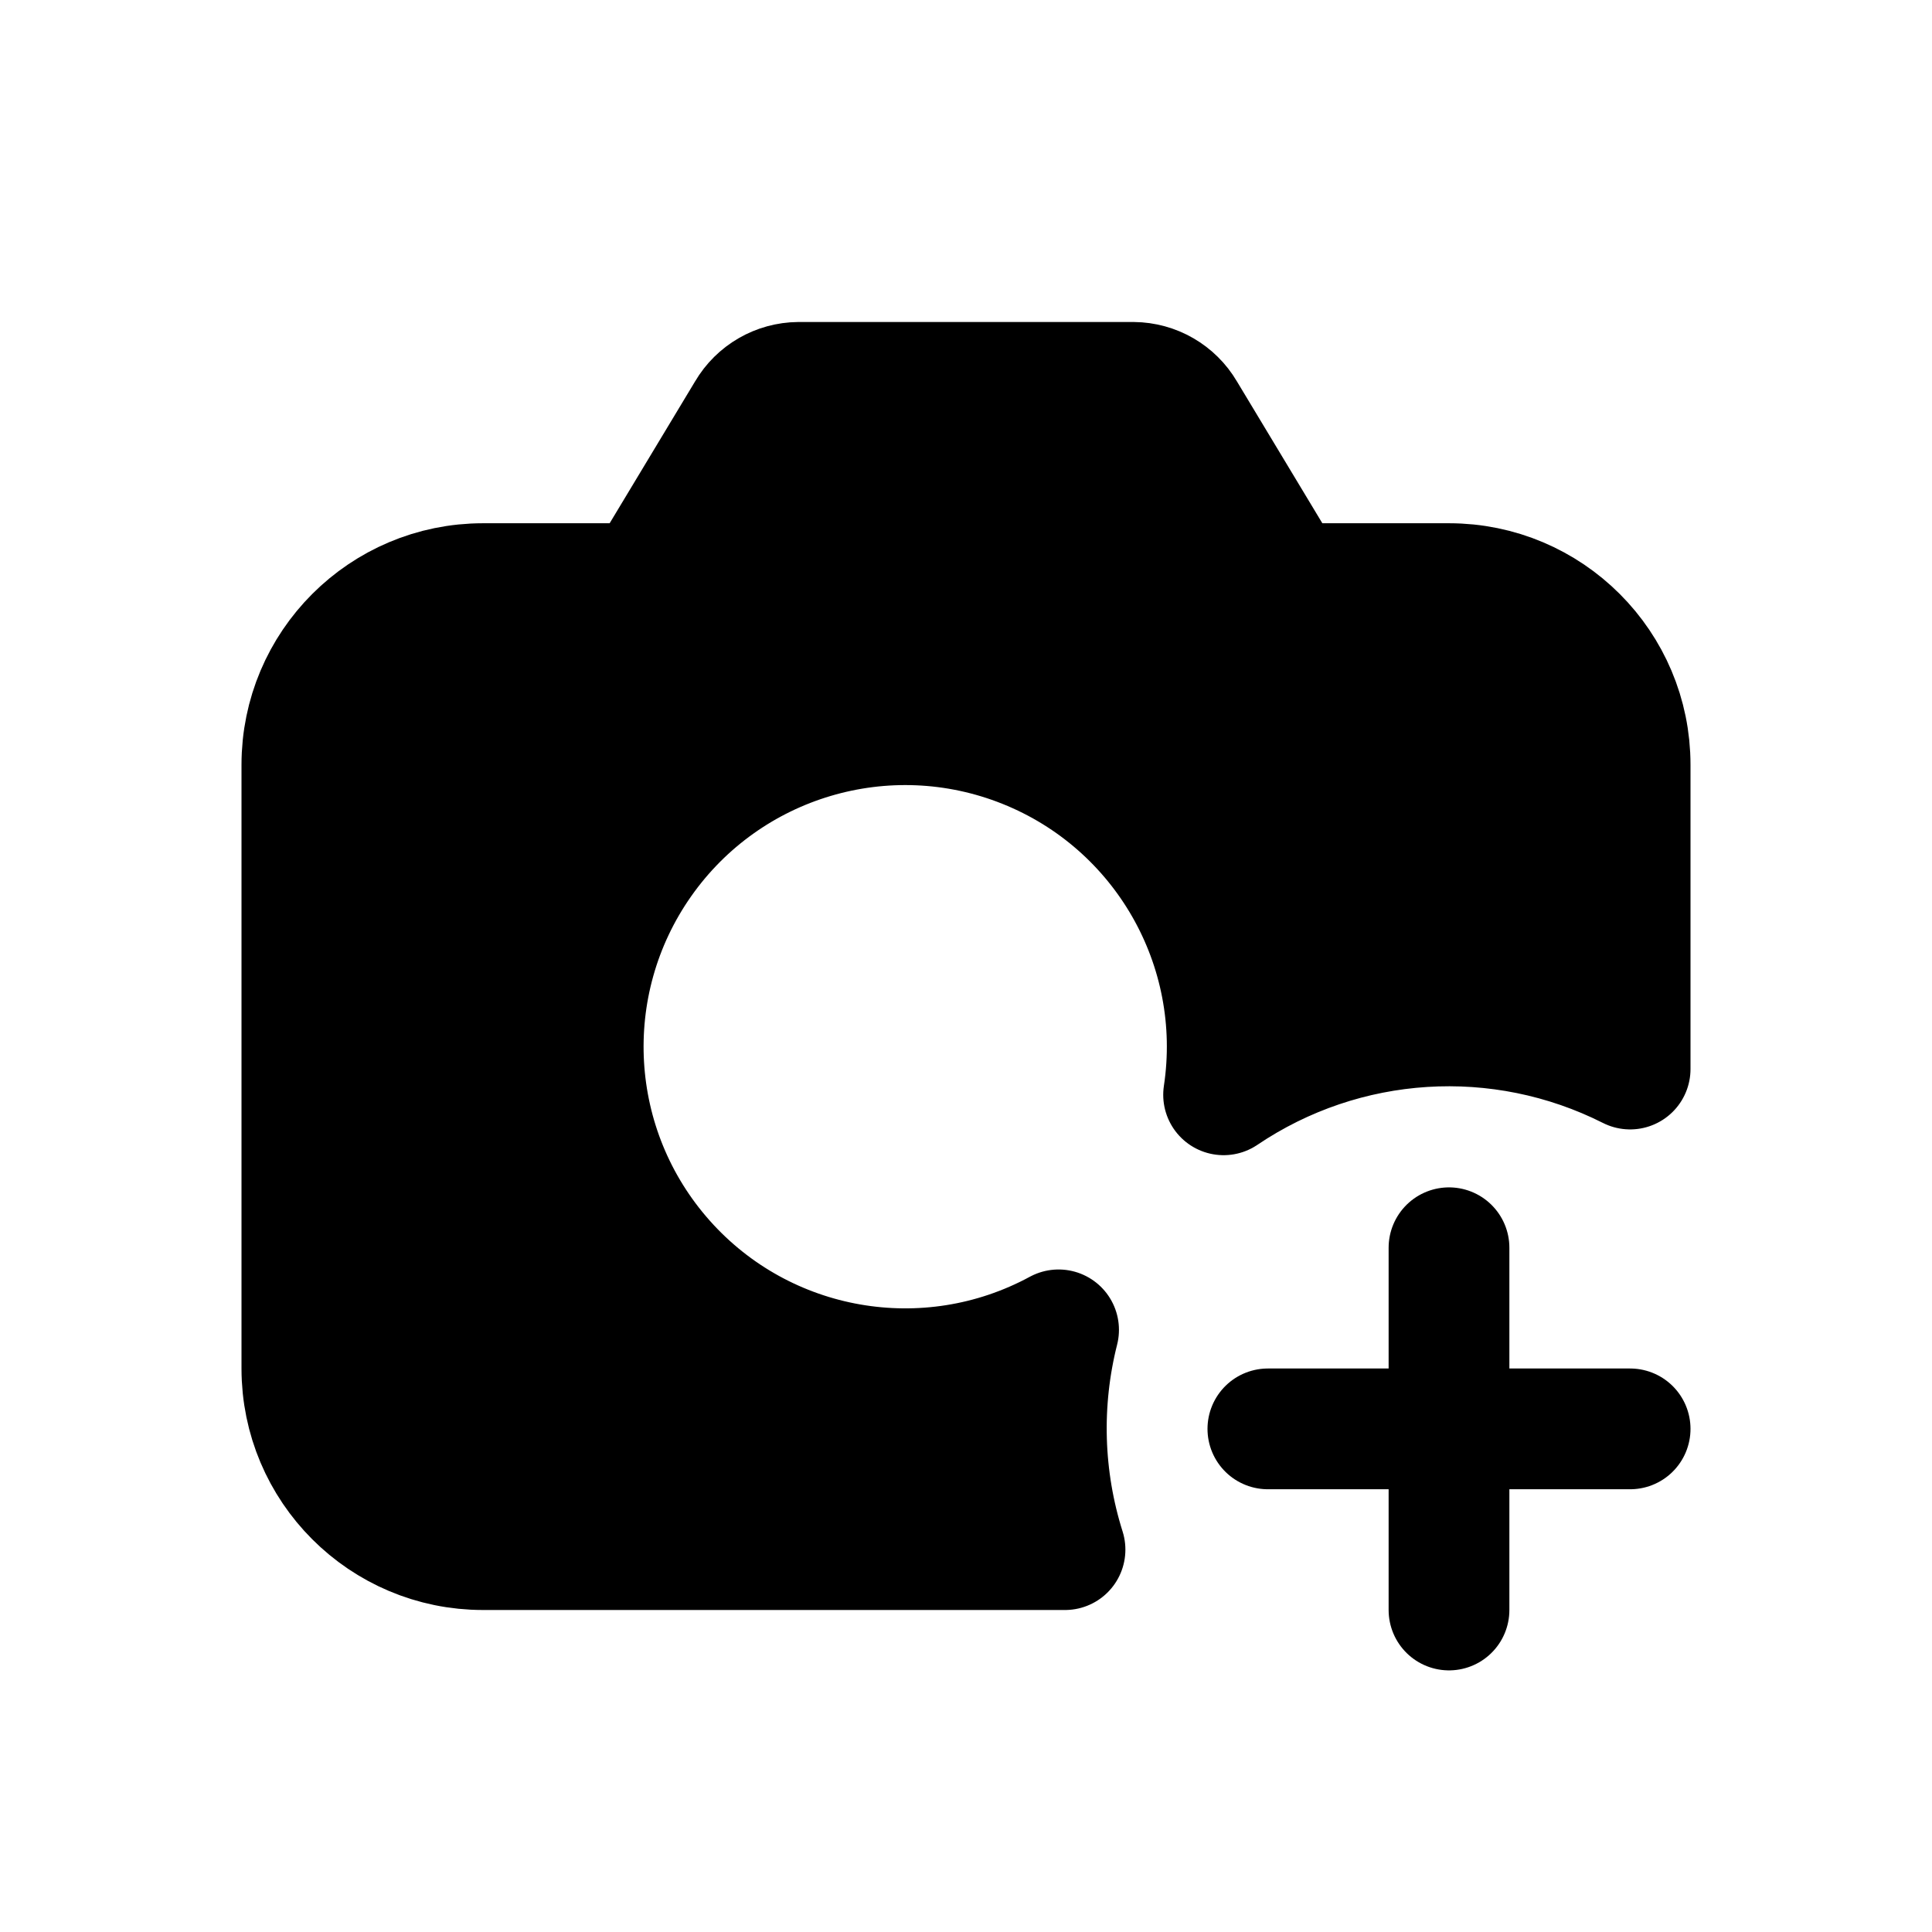
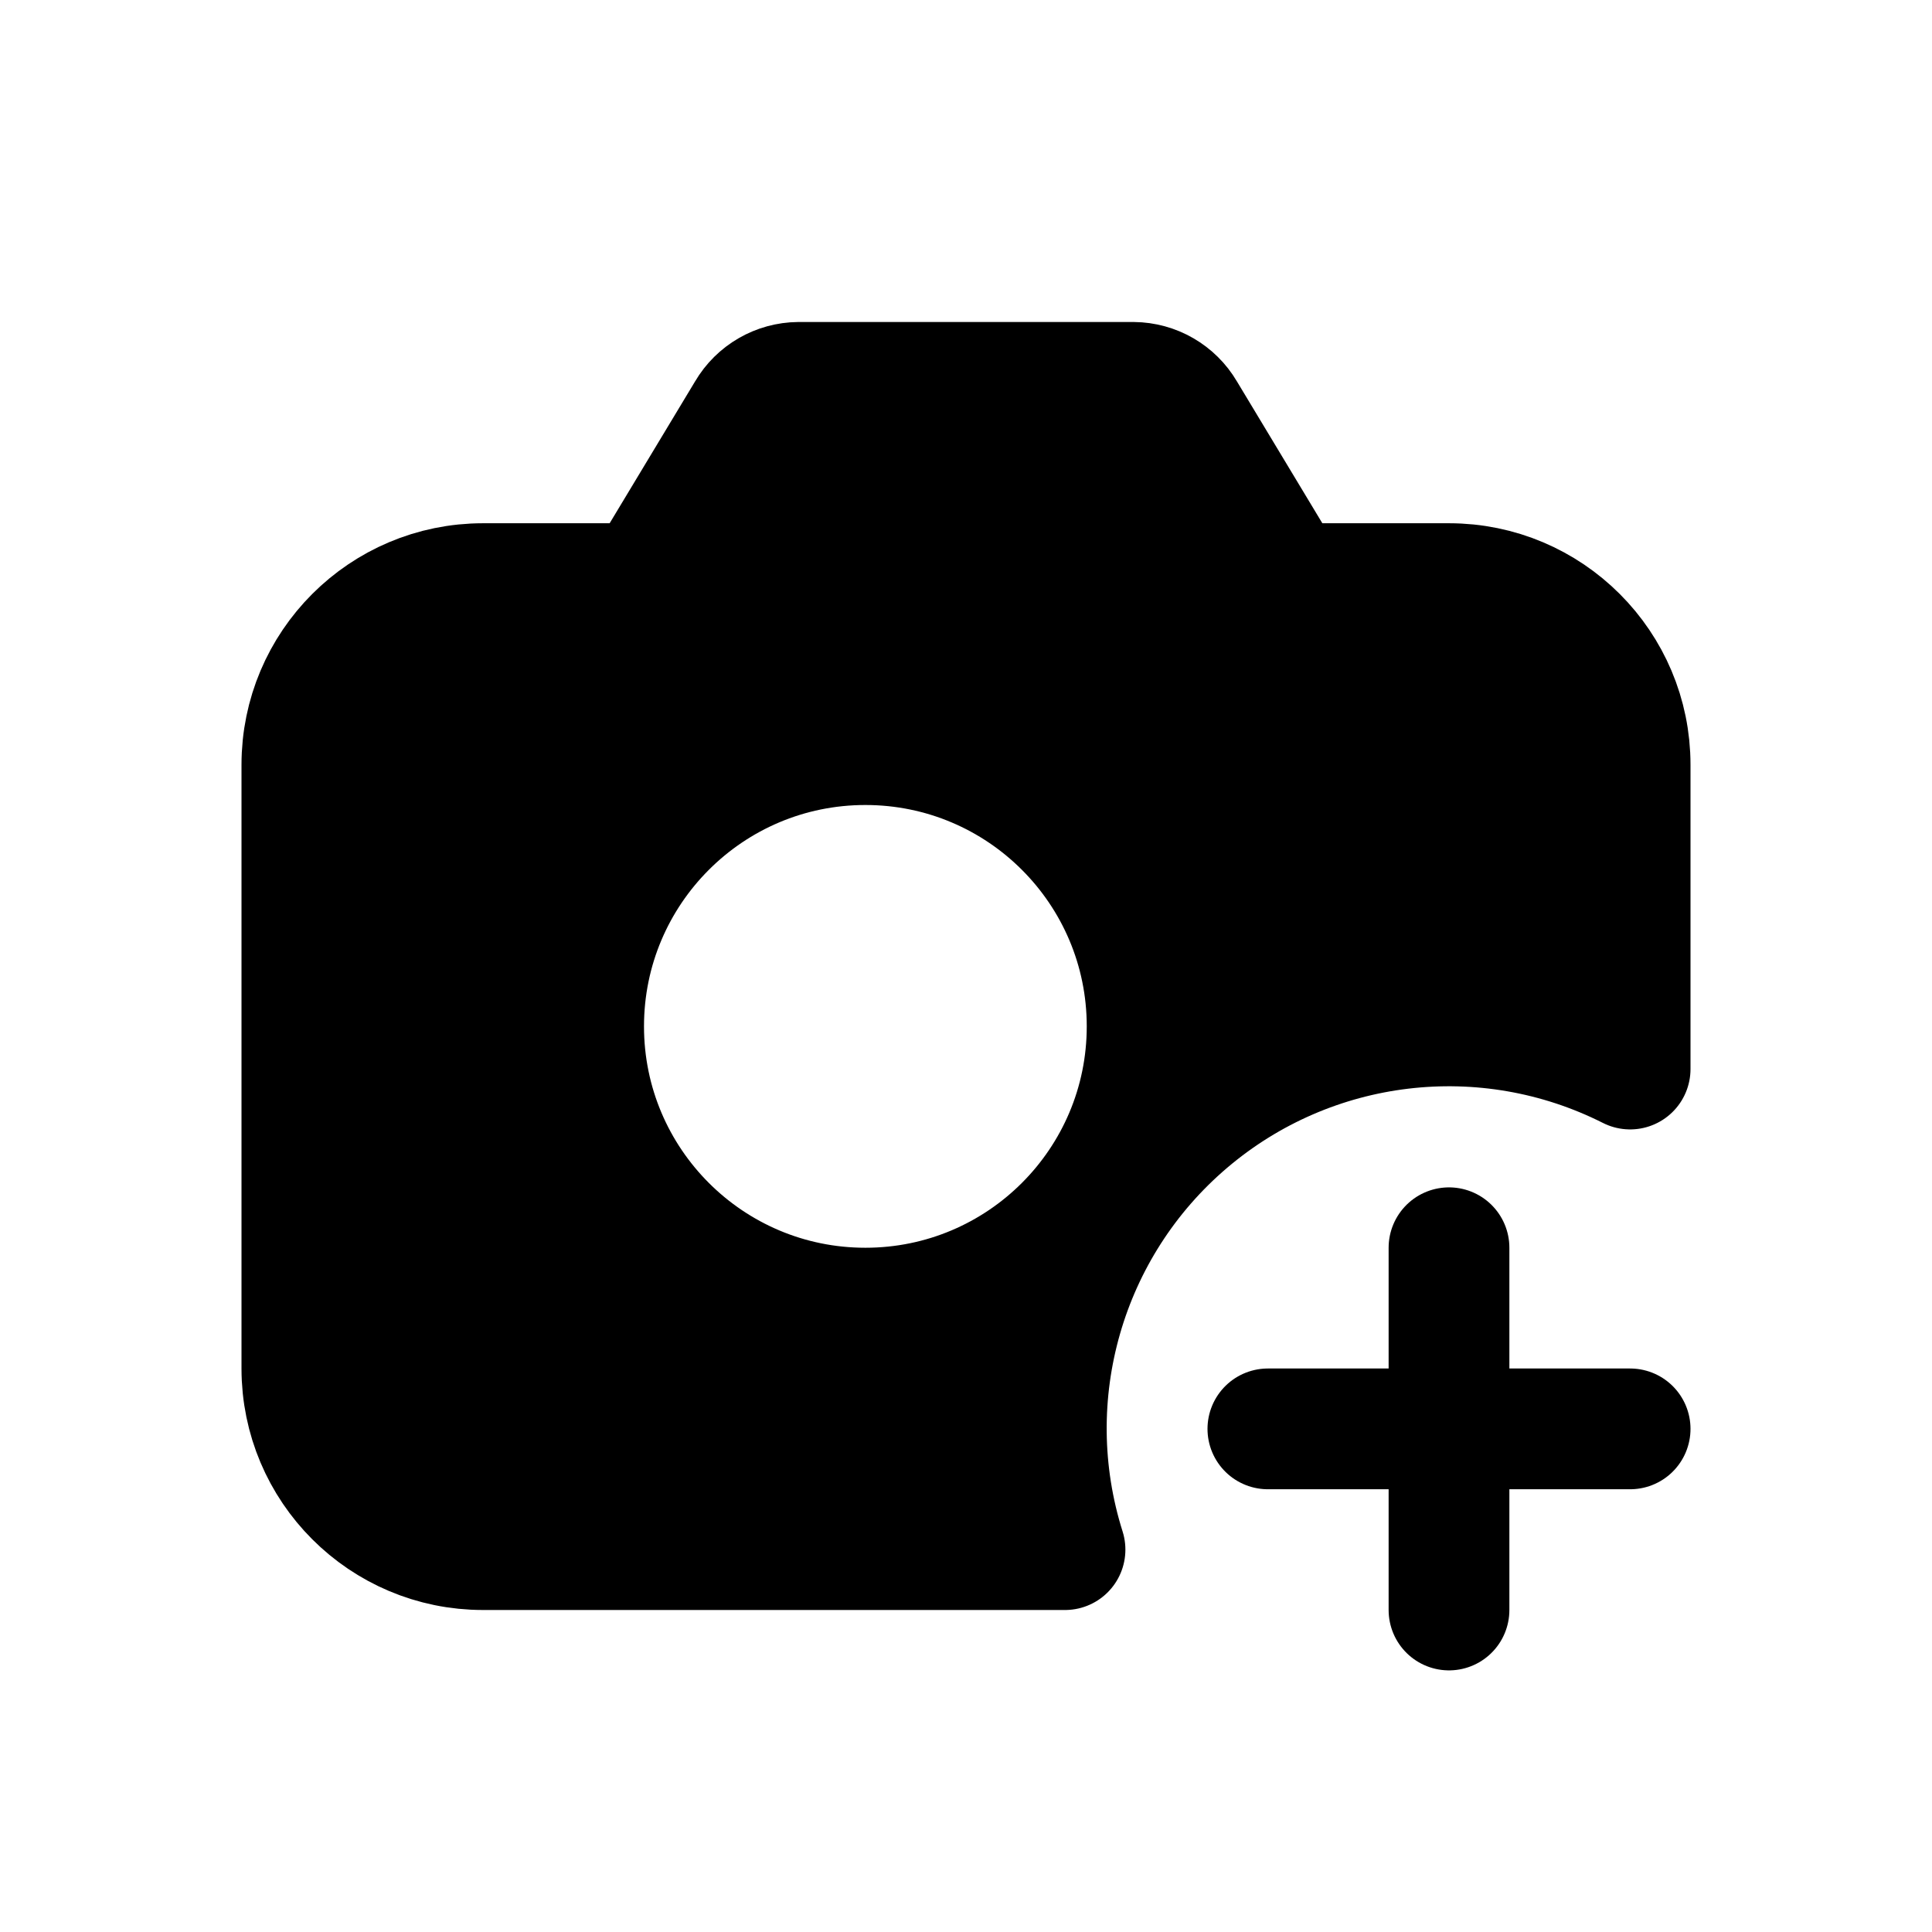
<svg xmlns="http://www.w3.org/2000/svg" viewBox="0 0 24 24" fill="currentColor" stroke="currentColor" stroke-width="1.5" stroke-linecap="round" stroke-linejoin="round" fill-rule="evenodd">
-   <path d="M3.75 9.5L3.75 17A2.25 2.25 0 0 0 6 19.25L13.23 19.25A5 5 0 0 1 13.15 16.52A4 4 0 1 1 15.2 13.6A5 5 0 0 1 20.25 13.28L20.25 9.5A2.25 2.25 0 0 0 18 7.25L16.42 7.25A0.75 0.75 0 0 1 15.78 6.88L14.72 5.12A0.75 0.75 0 0 0 14.08 4.75L9.92 4.75A0.75 0.75 0 0 0 9.28 5.12L8.22 6.88A0.75 0.75 0 0 1 7.58 7.25L6 7.25A2.25 2.25 0 0 0 3.75 9.5Z" />
+   <path d="M3.75 9.5L3.75 17A2.25 2.25 0 0 0 6 19.25L13.23 19.25A5 5 0 0 1 20.25 13.28L20.25 9.5A2.25 2.25 0 0 0 18 7.25L16.42 7.25A0.75 0.75 0 0 1 15.78 6.88L14.72 5.12A0.75 0.75 0 0 0 14.08 4.75L9.92 4.75A0.75 0.75 0 0 0 9.28 5.12L8.22 6.88A0.75 0.75 0 0 1 7.58 7.25L6 7.25A2.25 2.25 0 0 0 3.75 9.5ZM14.25 12.75A3.5 3.5 0 1 1 7.25 12.75A3.5 3.5 0 1 1 14.25 12.75Z" />
  <path fill="none" d="M18 15.5v4.5M15.75 17.75h4.5" />
</svg>
